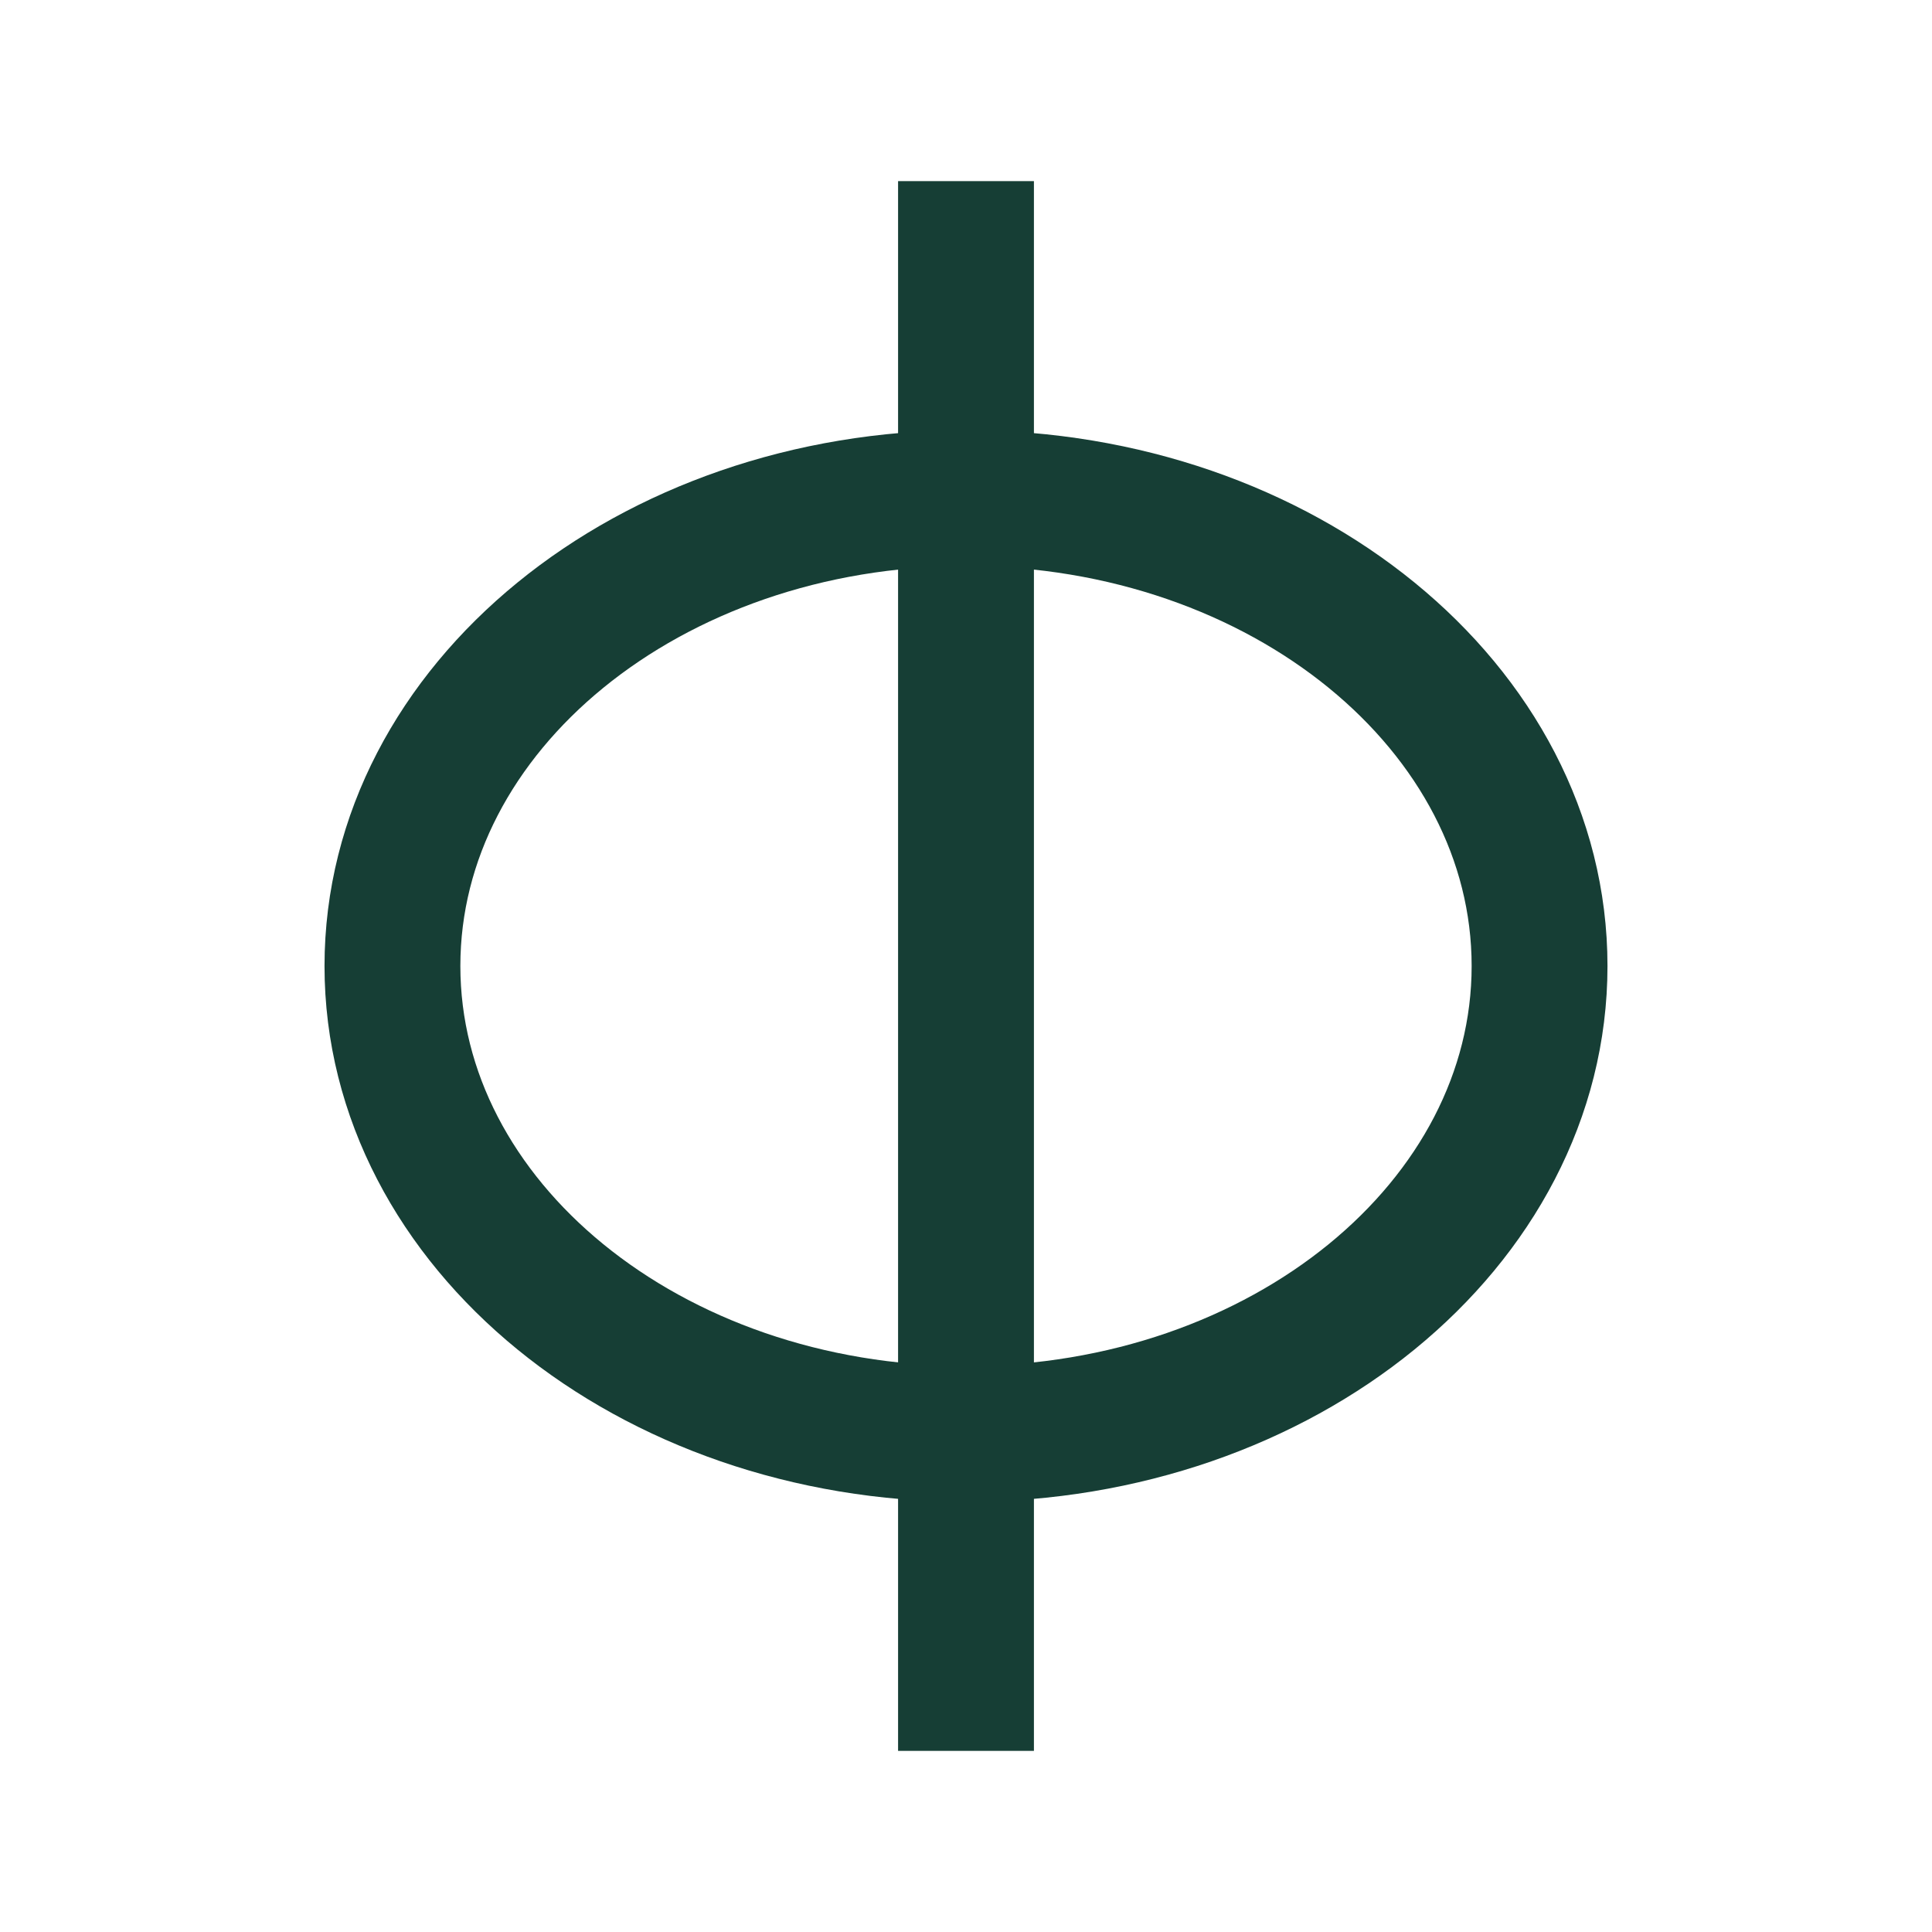
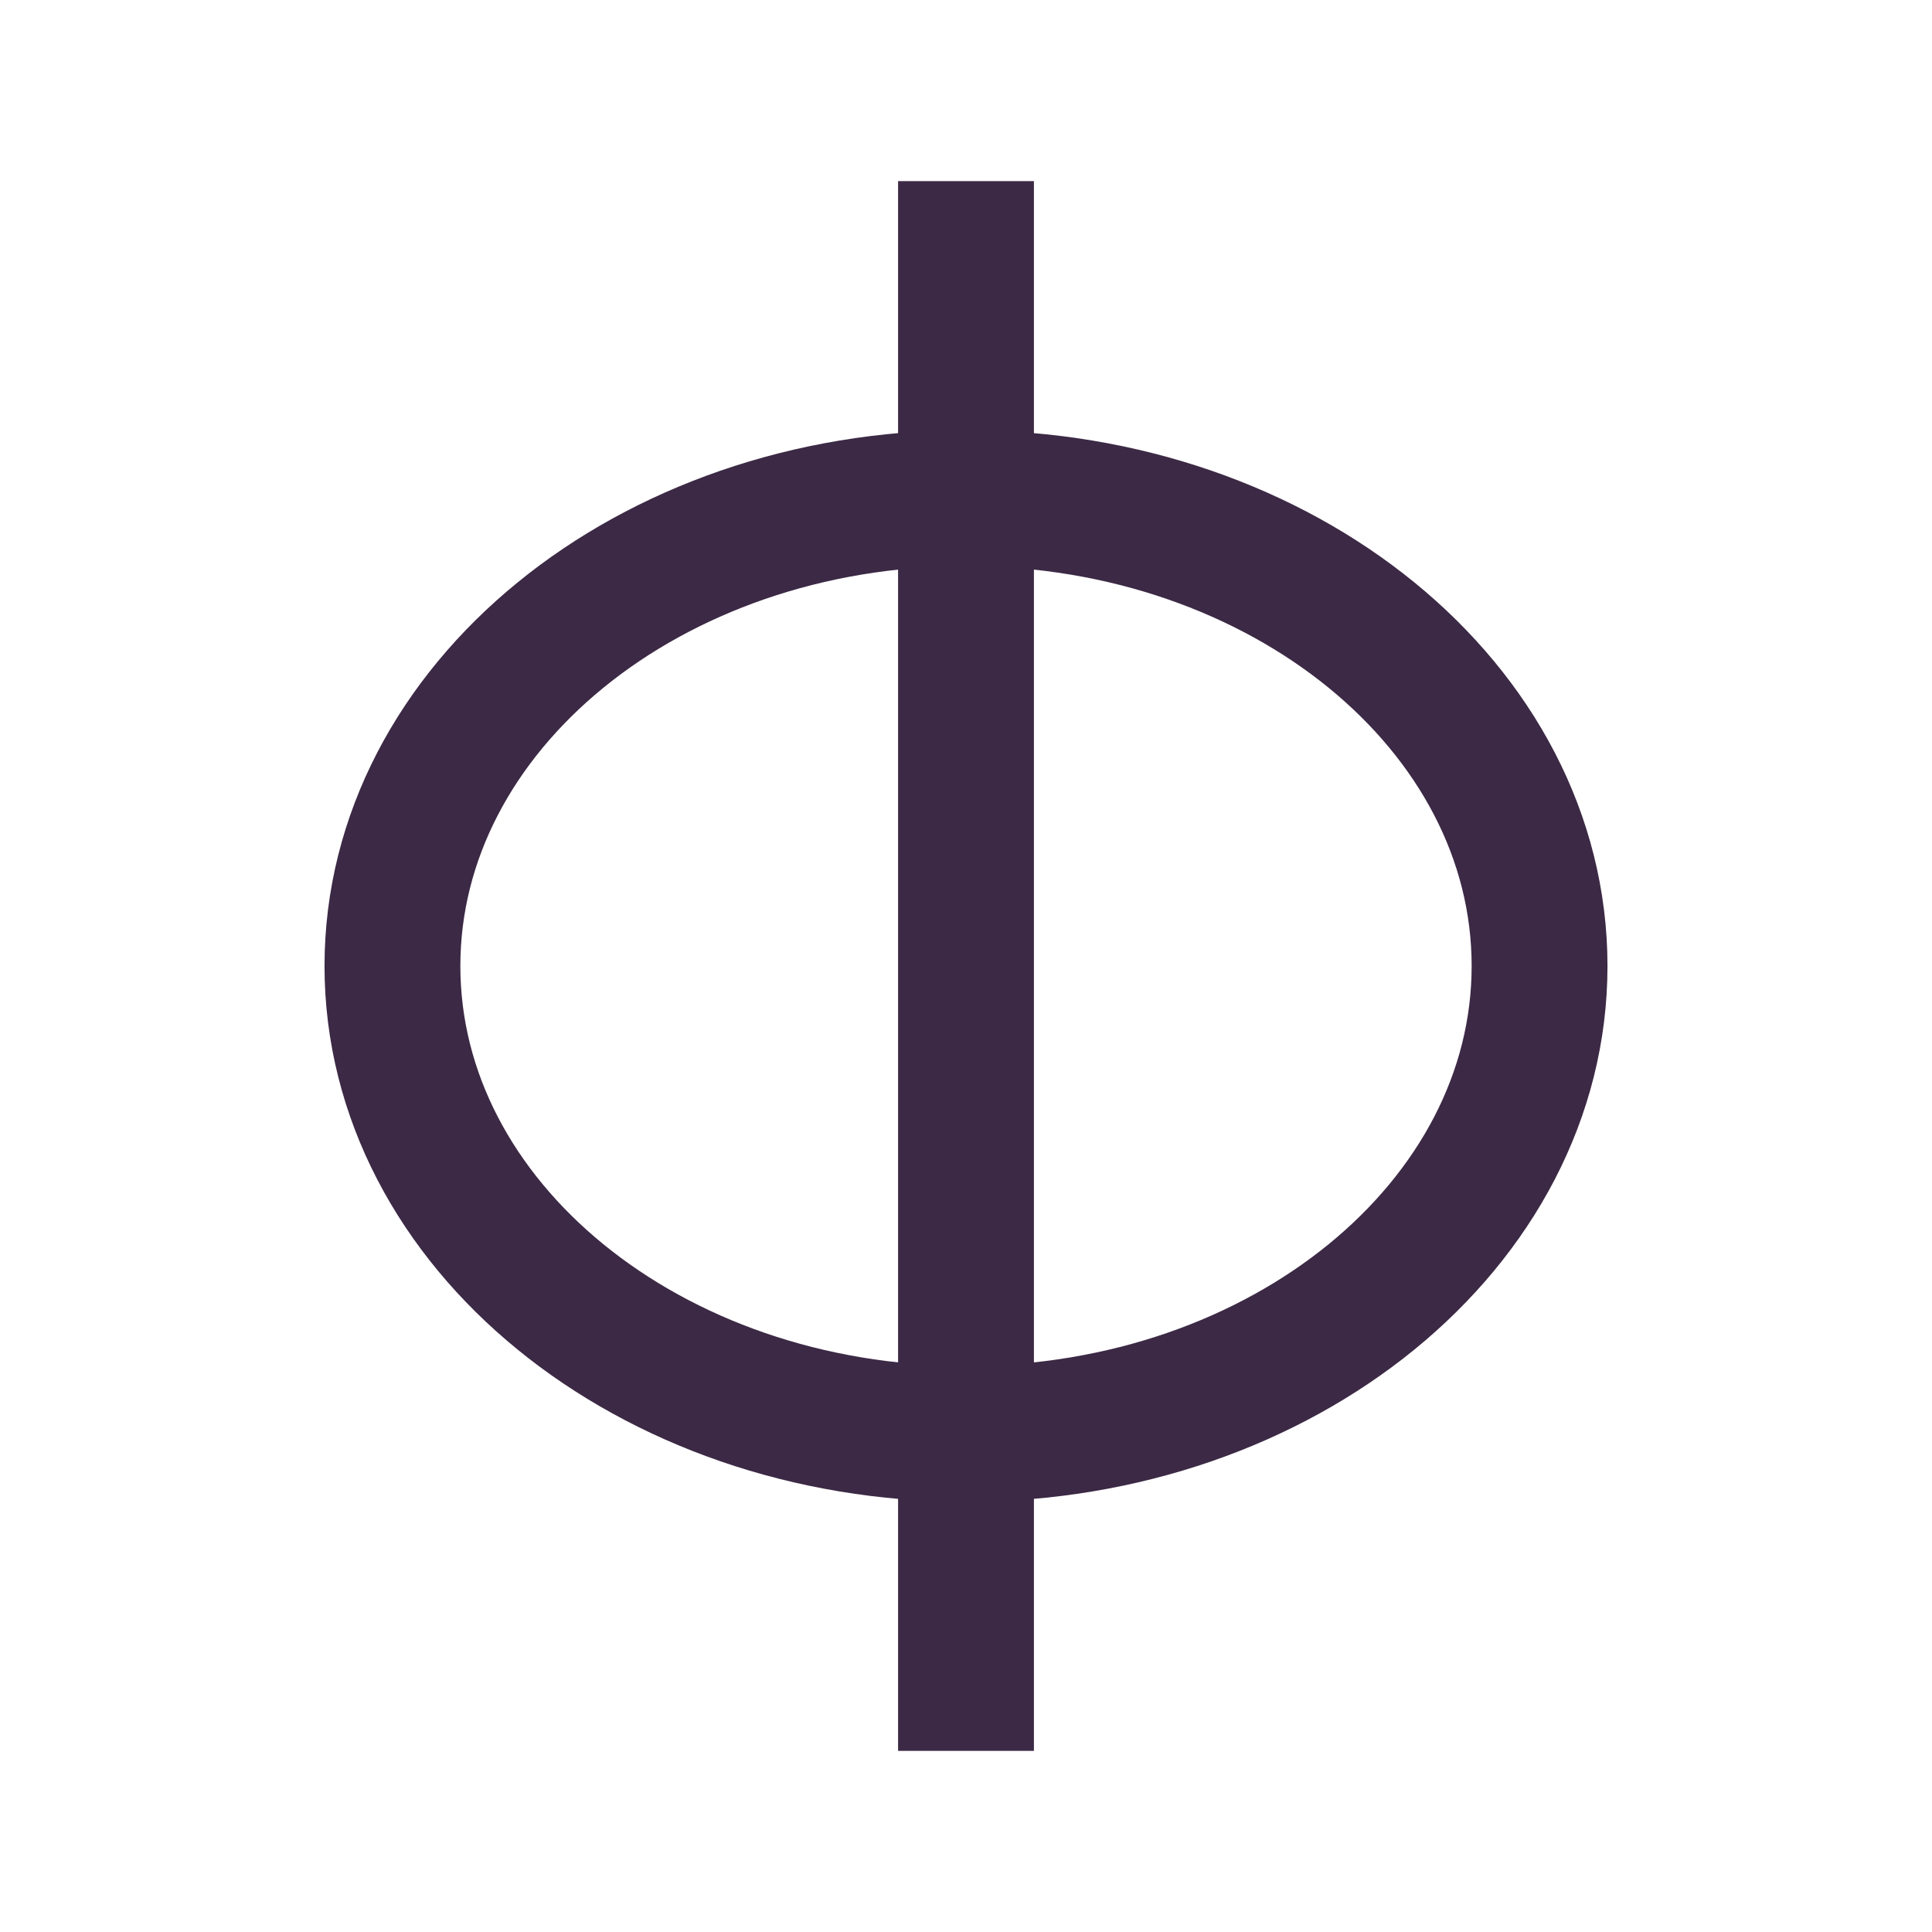
<svg xmlns="http://www.w3.org/2000/svg" viewBox="0 0 64 64" fill="none">
-   <g stroke="#163e35" stroke-width="4.5">
+   <g stroke="#3c2945" stroke-width="4.5">
    <ellipse cx="32" cy="32" rx="19" ry="15.5" />
    <path d="M32 6v52" />
  </g>
</svg>
